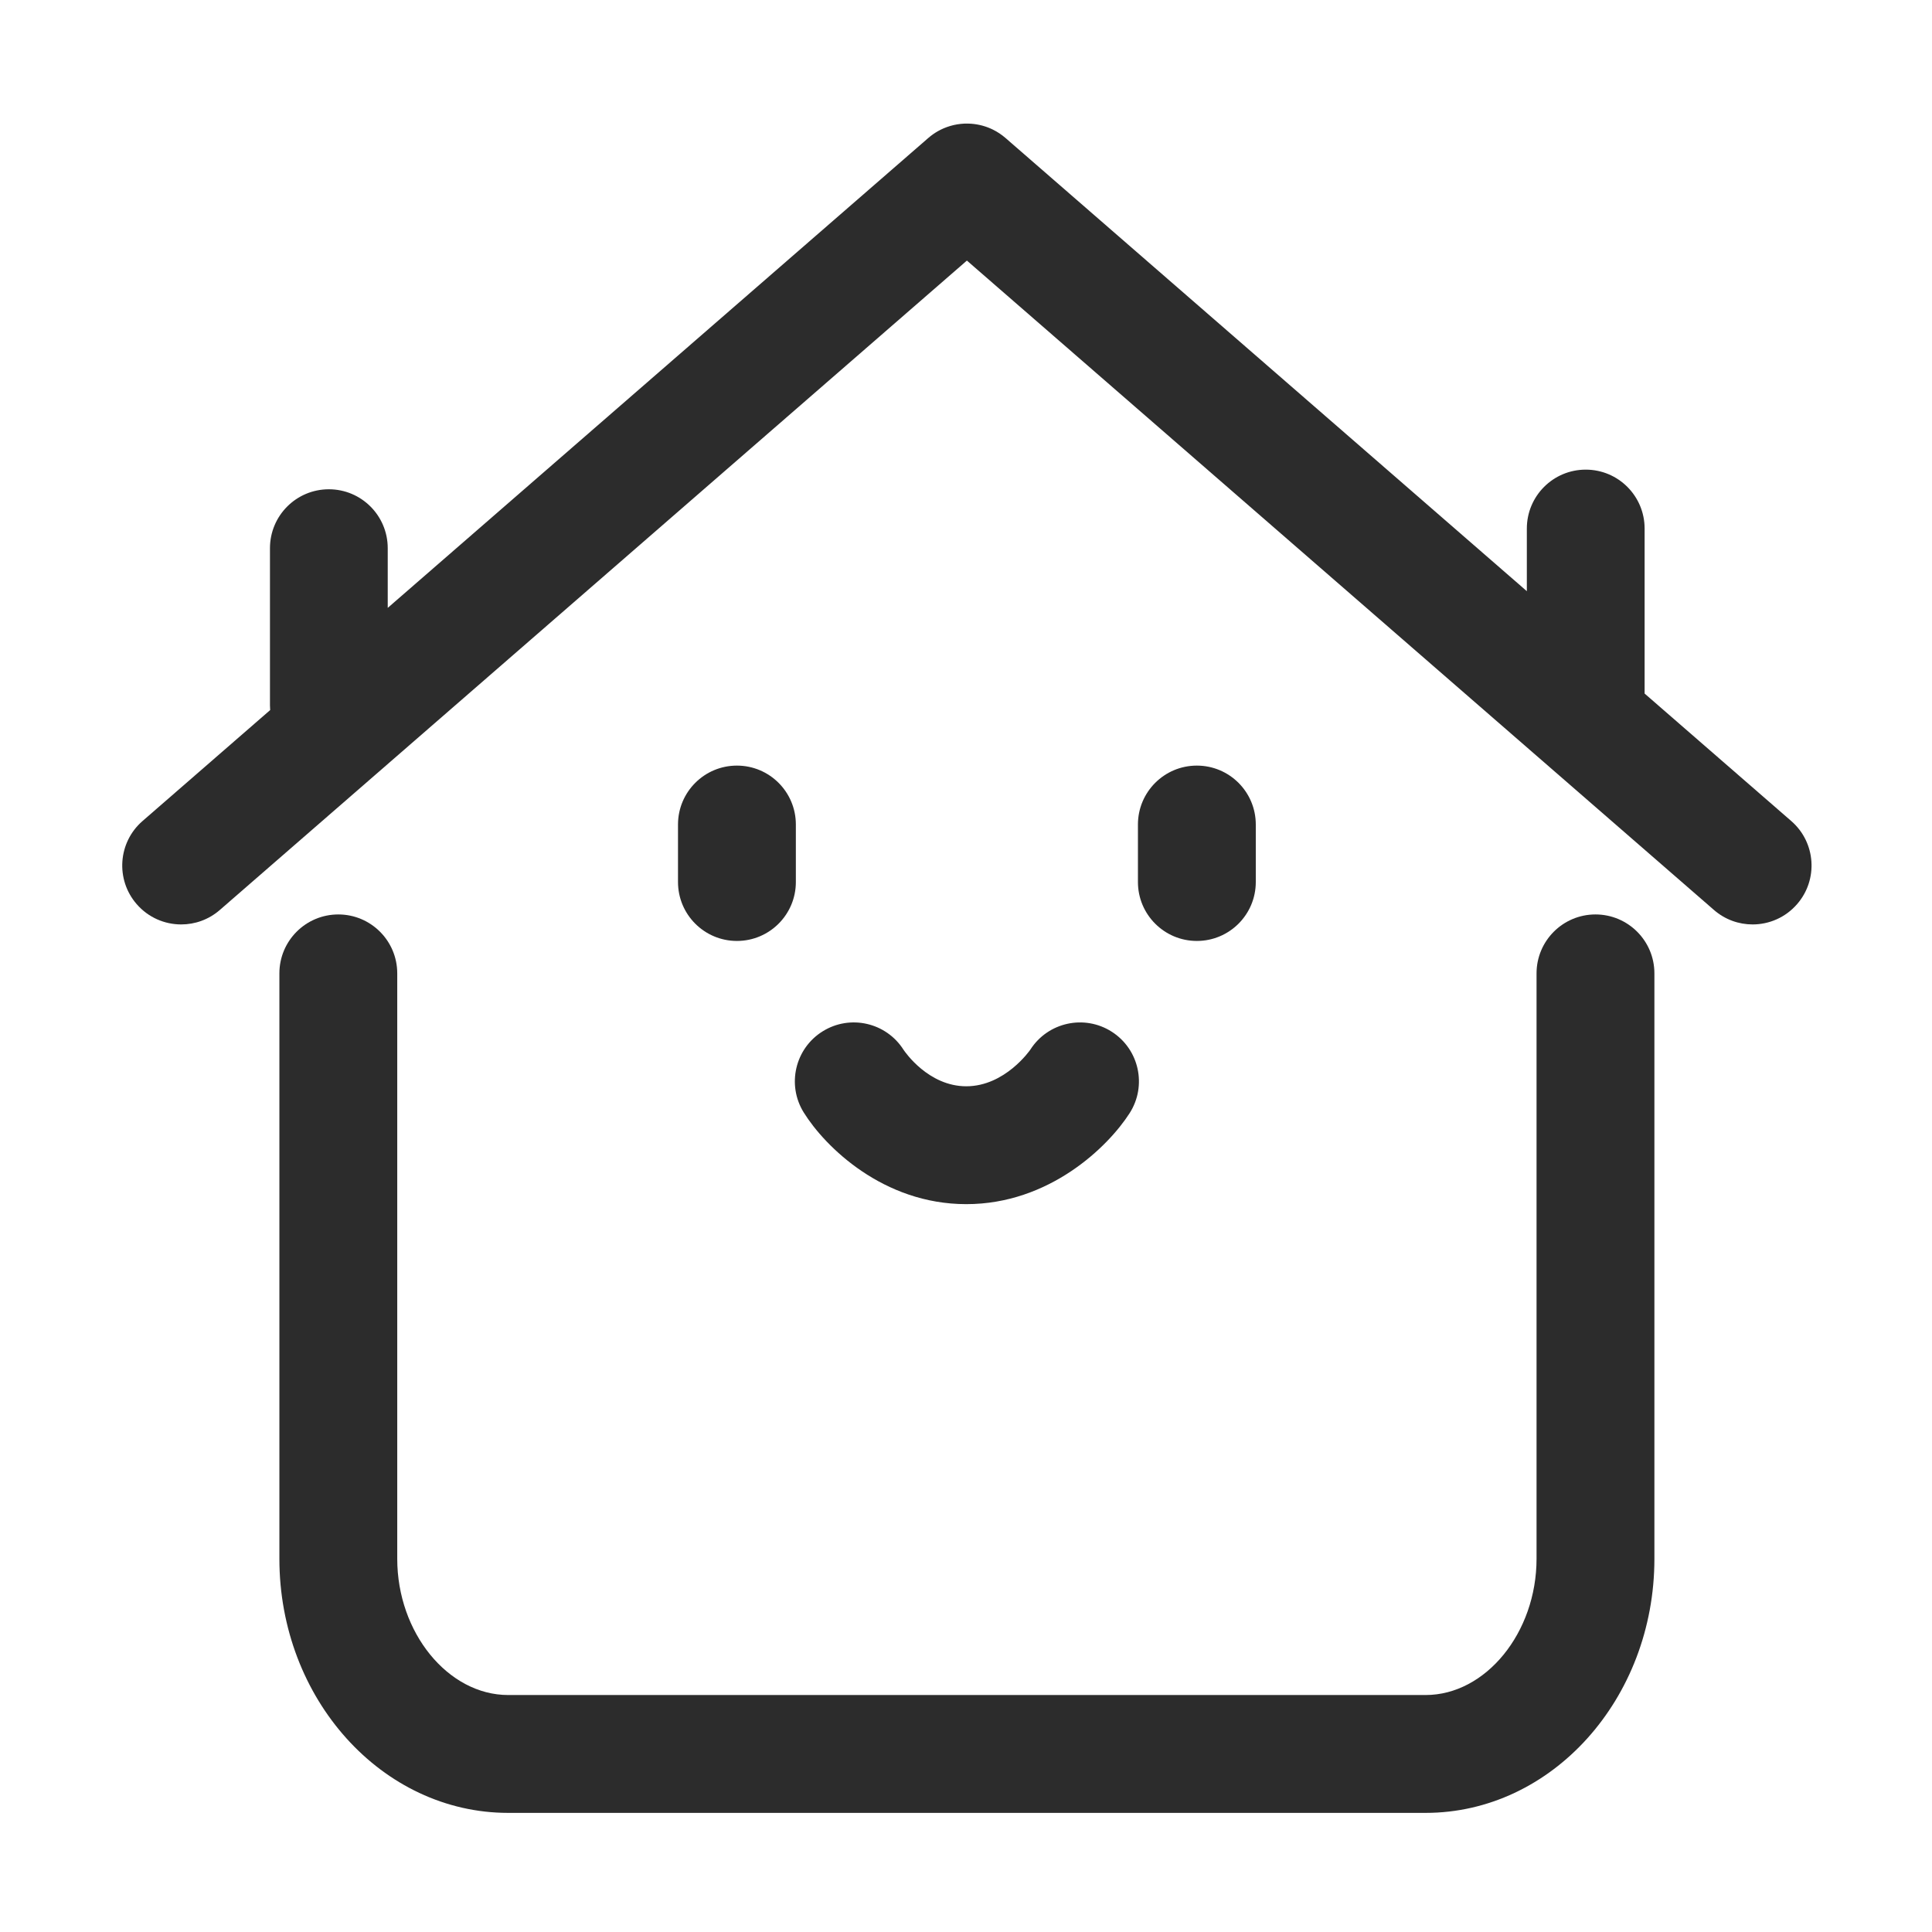
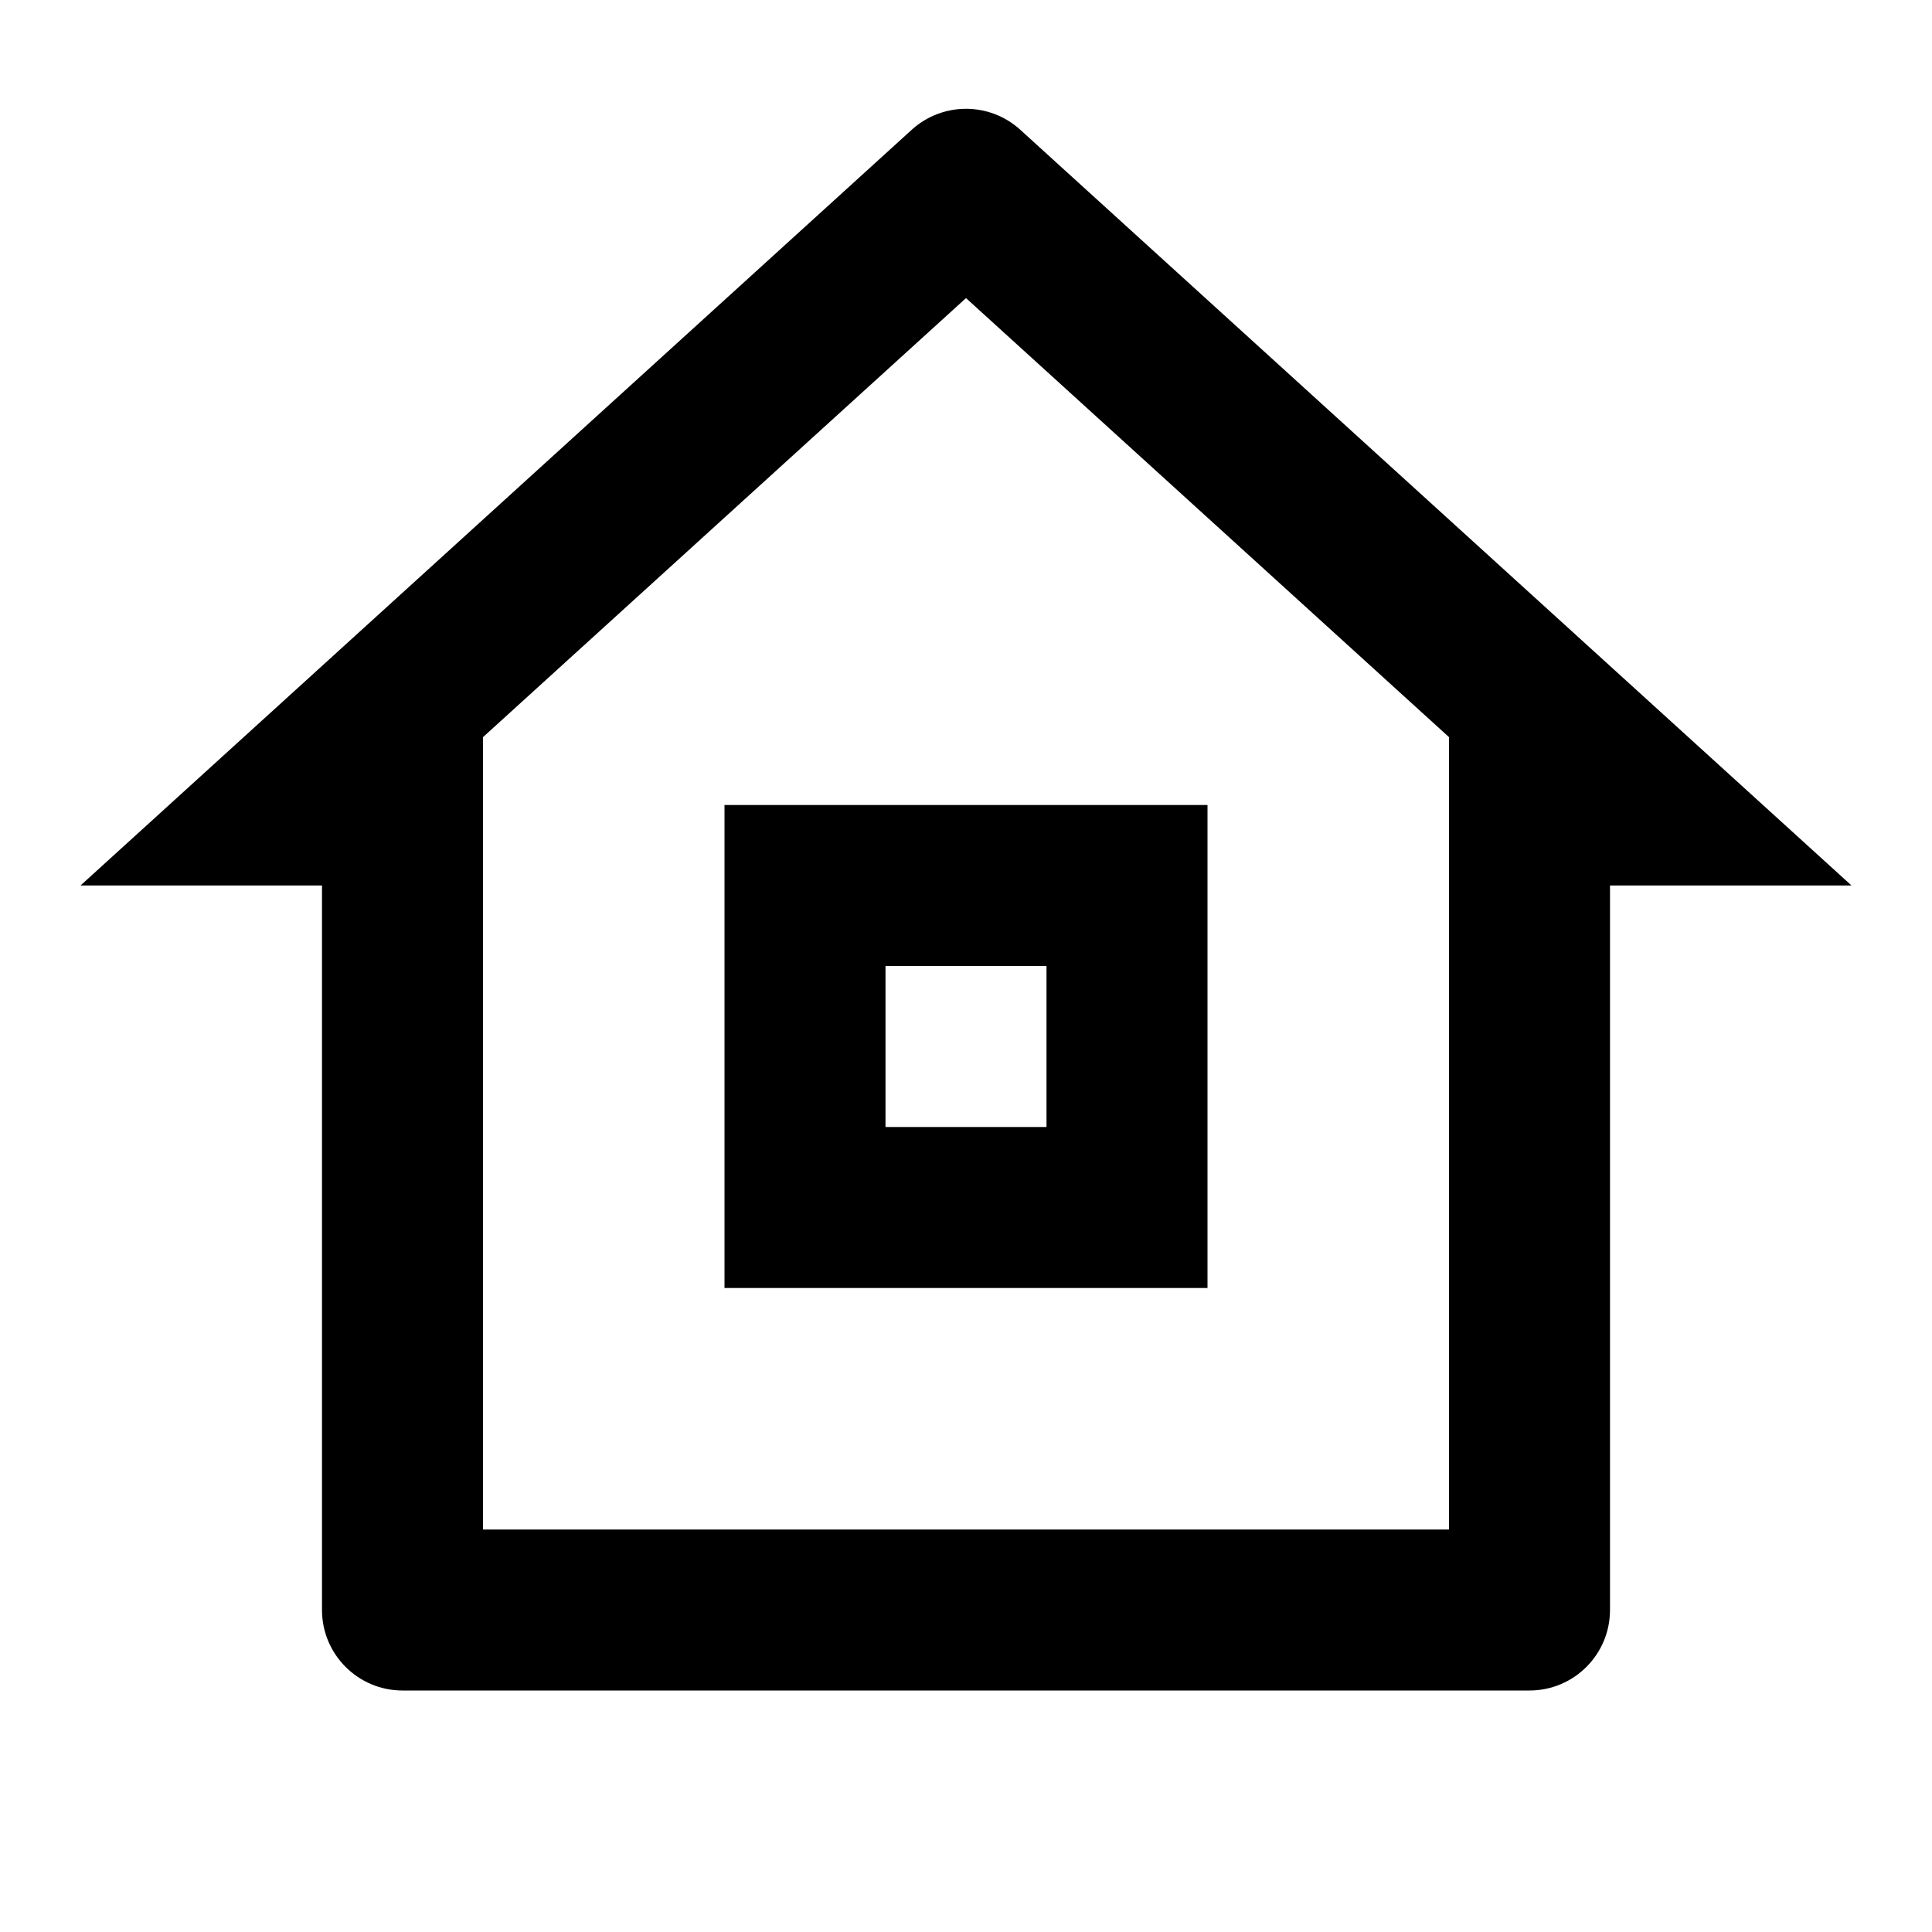
- <svg xmlns="http://www.w3.org/2000/svg" t="1691672050335" class="icon" viewBox="0 0 1024 1024" version="1.1" p-id="2825" width="200" height="200">
-   <path d="M949.408 435.168l-77.728-67.568 0-87.452c0-17.254-13.962-31.233-31.211-31.233s-31.211 13.98-31.211 31.233l0 33.19L532.968 73.163c-0.015-0.013-0.032-0.026-0.048-0.039-2.005-1.742-4.186-3.191-6.488-4.34-0.002-0.001-0.005-0.003-0.007-0.004-0.422-0.211-0.848-0.409-1.278-0.6-0.046-0.02-0.092-0.043-0.139-0.063-0.382-0.167-0.767-0.322-1.154-0.474-0.094-0.037-0.187-0.078-0.282-0.114-0.342-0.13-0.687-0.248-1.033-0.365-0.14-0.048-0.278-0.099-0.419-0.145-0.309-0.1-0.621-0.189-0.933-0.279-0.176-0.051-0.352-0.107-0.529-0.156-0.299-0.081-0.6-0.15-0.901-0.223-0.188-0.045-0.376-0.095-0.564-0.136-0.315-0.07-0.633-0.127-0.951-0.186-0.174-0.033-0.347-0.071-0.52-0.1-0.364-0.061-0.73-0.112-1.095-0.161-0.126-0.016-0.251-0.039-0.378-0.054-0.452-0.055-0.907-0.098-1.361-0.133-0.037-0.003-0.075-0.008-0.112-0.01-4.909-0.363-9.899 0.431-14.536 2.408-0.052 0.021-0.104 0.042-0.156 0.064-0.331 0.143-0.657 0.297-0.983 0.452-0.149 0.071-0.3 0.137-0.448 0.211-0.237 0.118-0.471 0.244-0.706 0.367-0.234 0.123-0.469 0.244-0.7 0.372-0.158 0.088-0.313 0.183-0.469 0.274-0.304 0.177-0.608 0.355-0.907 0.542-0.096 0.06-0.189 0.125-0.284 0.186-0.352 0.226-0.702 0.458-1.046 0.7-0.06 0.043-0.12 0.088-0.18 0.131-0.37 0.264-0.738 0.536-1.098 0.819-0.055 0.043-0.108 0.088-0.163 0.131-0.356 0.282-0.708 0.571-1.054 0.871-0.021 0.018-0.043 0.035-0.064 0.053L205.508 322.187l0-31.627c0-17.254-13.962-31.233-31.211-31.233-17.249 0-31.211 13.98-31.211 31.233l0 83.29c0 0.844 0.043 1.677 0.108 2.504l-67.661 58.815c-13.02 11.316-14.397 31.041-3.08 44.054 6.177 7.107 14.854 10.747 23.588 10.747 7.264 0 14.565-2.521 20.476-7.667l395.958-344.191 395.958 344.191c5.908 5.144 13.207 7.667 20.476 7.667 8.724 0 17.406-3.64 23.578-10.747C963.815 466.208 962.432 446.484 949.408 435.168z" fill="#2c2c2c" p-id="2826" />
-   <path d="M845.634 484.672c-17.249 0-31.233 13.98-31.233 31.233L814.4 826.2c0 39.133-26.928 72.197-58.807 72.197L269.355 898.397c-31.879 0-58.807-33.064-58.807-72.197L210.547 515.906c0-17.254-13.986-31.233-31.233-31.233-17.249 0-31.233 13.98-31.233 31.233L148.081 826.2c0 74.251 54.405 134.665 121.275 134.665L755.593 960.865c66.87 0 121.275-60.414 121.275-134.665L876.868 515.906C876.868 498.652 862.882 484.672 845.634 484.672z" fill="#2c2c2c" p-id="2827" />
-   <path d="M390.587 405.784c-17.249 0-31.233 13.98-31.233 31.233l0 30.471c0 17.254 13.986 31.233 31.233 31.233 17.249 0 31.233-13.98 31.233-31.233l0-30.471C421.82 419.764 407.836 405.784 390.587 405.784z" fill="#2c2c2c" p-id="2828" />
-   <path d="M634.361 405.784c-17.249 0-31.233 13.98-31.233 31.233l0 30.471c0 17.254 13.986 31.233 31.233 31.233 17.249 0 31.233-13.98 31.233-31.233l0-30.471C665.595 419.764 651.61 405.784 634.361 405.784z" fill="#2c2c2c" p-id="2829" />
-   <path d="M589.27 546.845c-14.539-9.313-33.842-5.053-43.15 9.455-0.122 0.193-13.38 19.45-33.969 19.45-20.009 0-32.454-18.138-33.277-19.378-9.176-14.417-28.27-18.809-42.835-9.75-14.651 9.099-19.145 28.357-10.045 43.008 11.214 18.047 41.98 48.59 86.157 48.59 43.958 0 75.1-30.308 86.574-48.223C608.028 575.465 603.794 556.147 589.27 546.845z" fill="#2c2c2c" p-id="2830" />
+ <svg xmlns="http://www.w3.org/2000/svg" viewBox="0 0 24 24" fill="currentColor">
+   <path d="M19 21H5C4.448 21 4 20.552 4 20V11L1 11L11.327 1.611C11.709 1.265 12.291 1.265 12.673 1.611L23 11L20 11V20C20 20.552 19.552 21 19 21ZM6 19H18V9.157L12 3.703L6 9.157V19ZM9 10H15V16H9V10ZM11 12V14H13V12H11Z" />
</svg>
